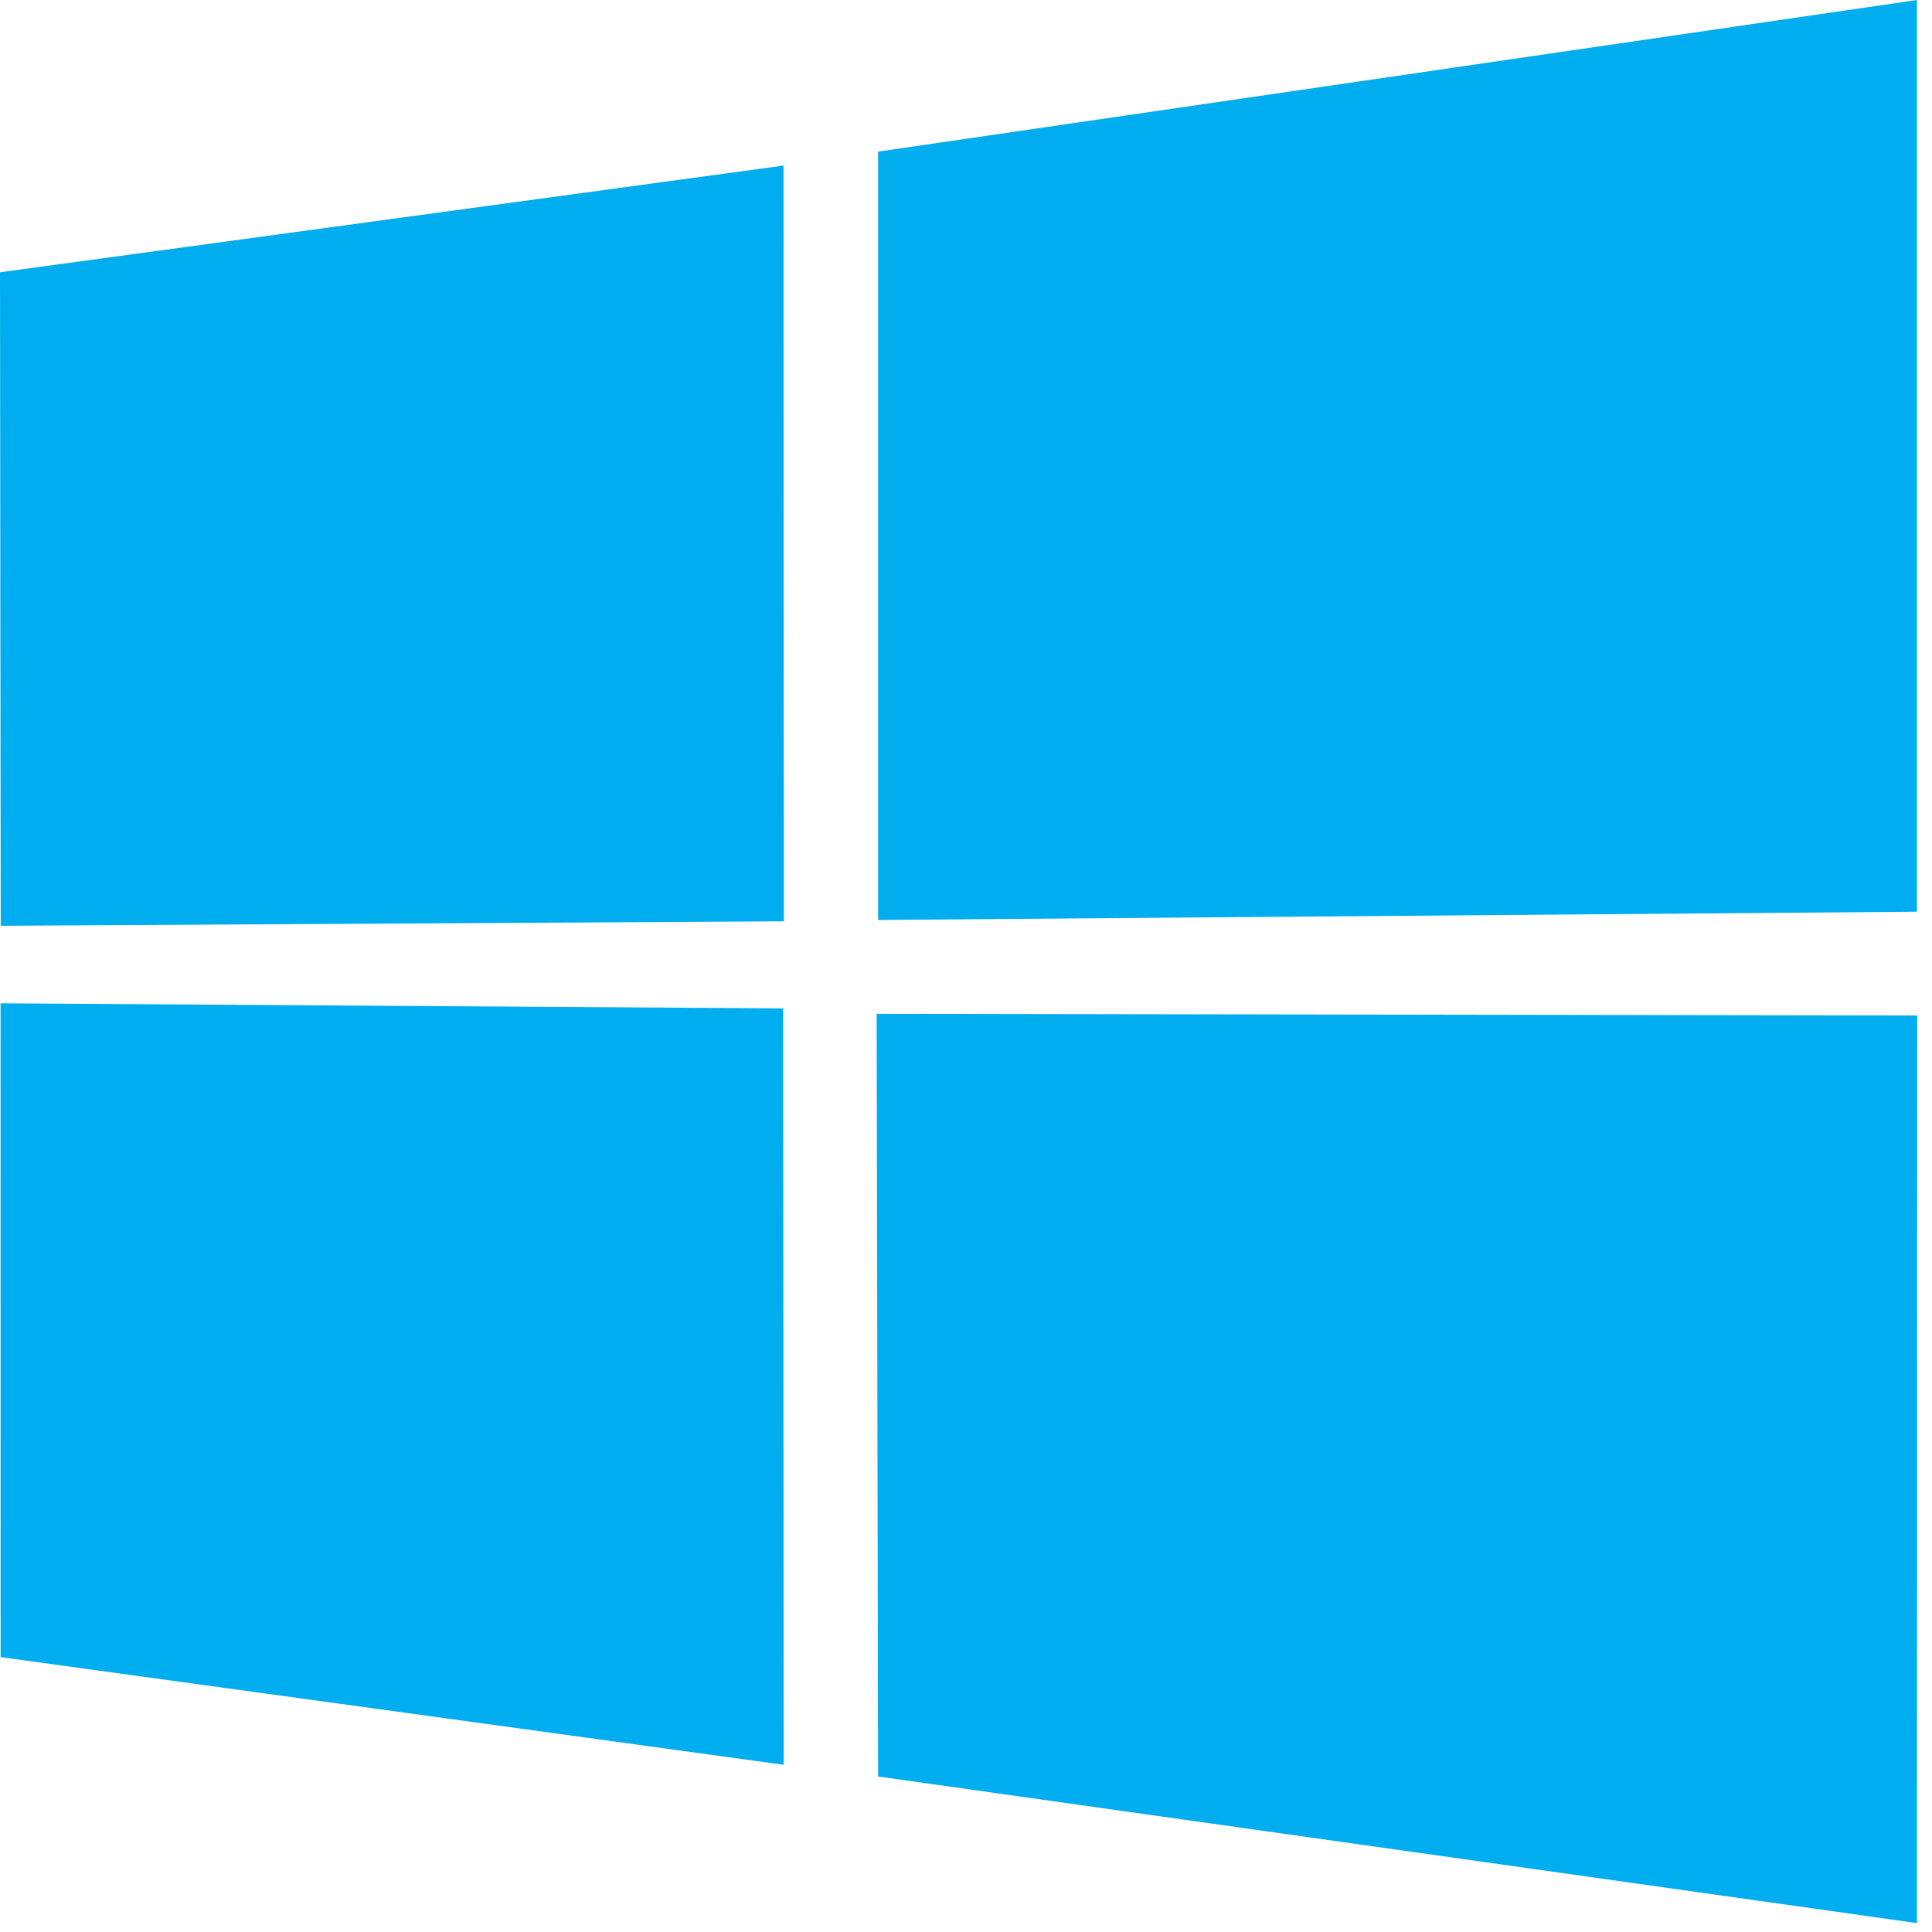
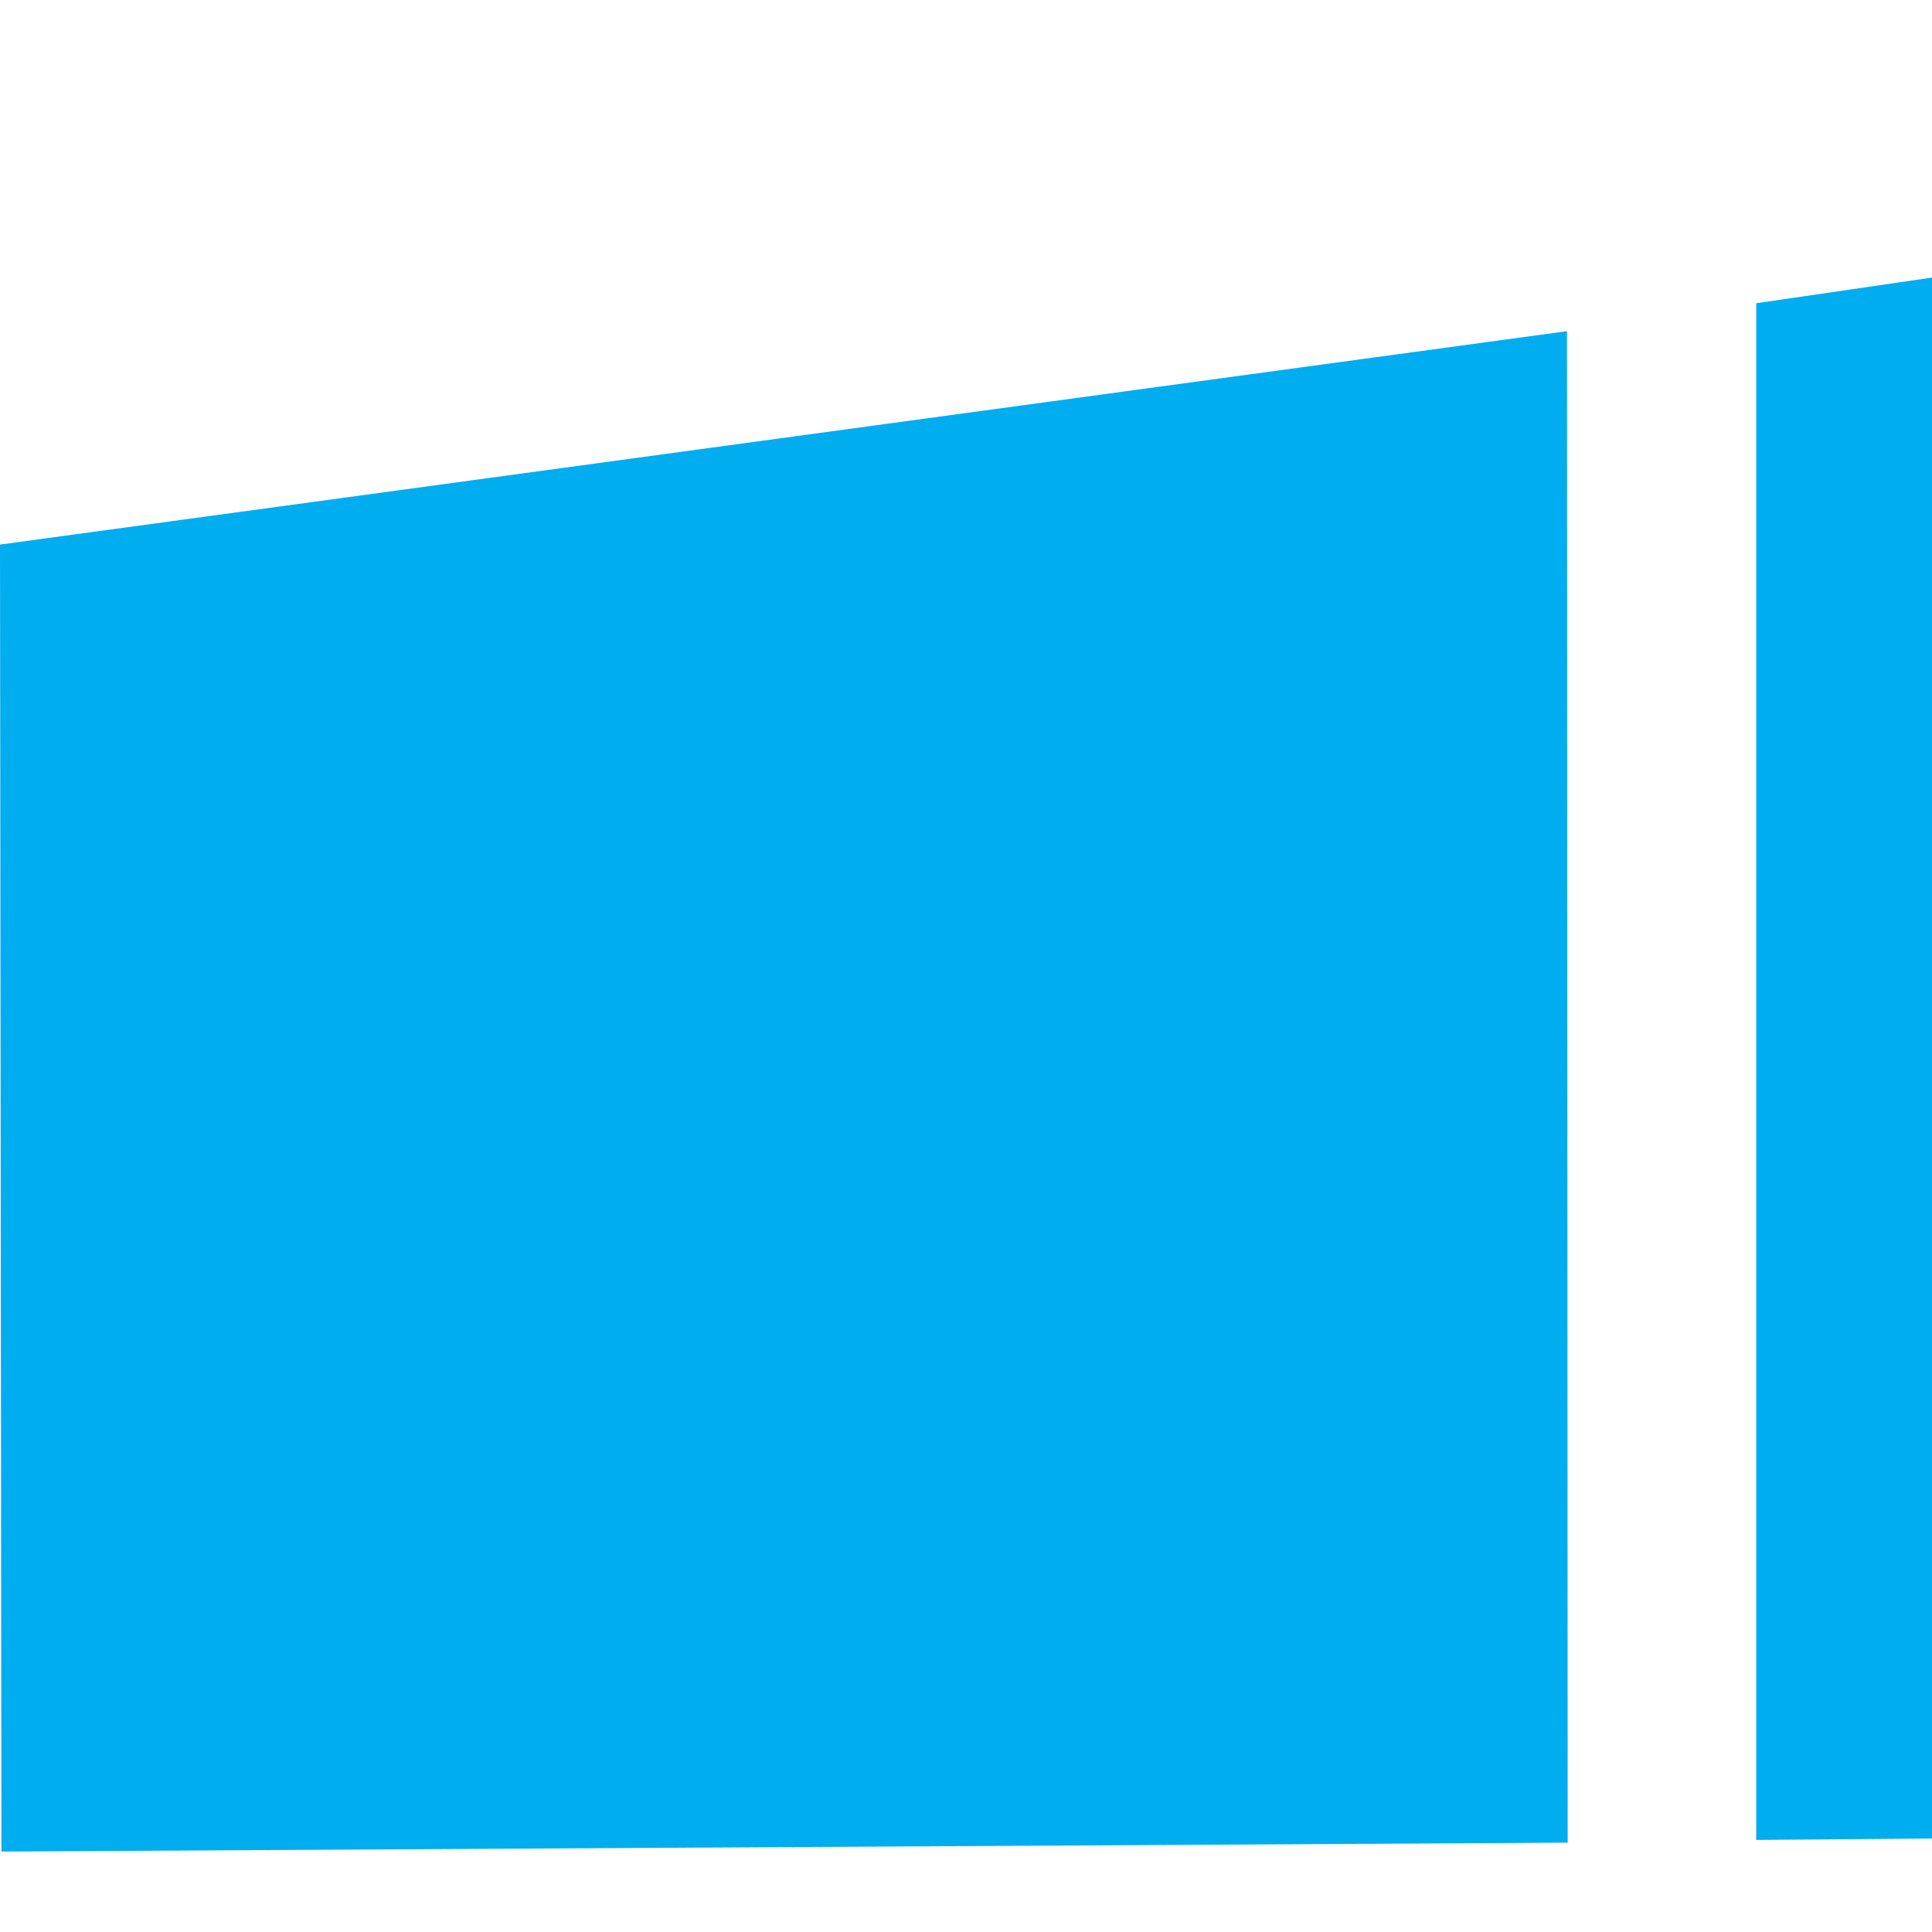
<svg xmlns="http://www.w3.org/2000/svg" version="1.1" height="88" width="88">
-   <path style="fill:#00adef;" d="m0,12.402,35.687-4.86,0.016,34.423-35.67,0.203zm35.67,33.529,0.028,34.453-35.67-4.904-0.002-29.78zm4.326-39.025,47.318-6.906,0,41.527-47.318,0.376zm47.329,39.349-0.011,41.34-47.318-6.678-0.066-34.739z" />
+   <g transform="scale(2)">
+     <path style="fill:#00adef;" d="m0,12.402,35.687-4.86,0.016,34.423-35.67,0.203zm35.67,33.529,0.028,34.453-35.67-4.904-0.002-29.78zm4.326-39.025,47.318-6.906,0,41.527-47.318,0.376zm47.329,39.349-0.011,41.34-47.318-6.678-0.066-34.739z" />
+   </g>
</svg>
